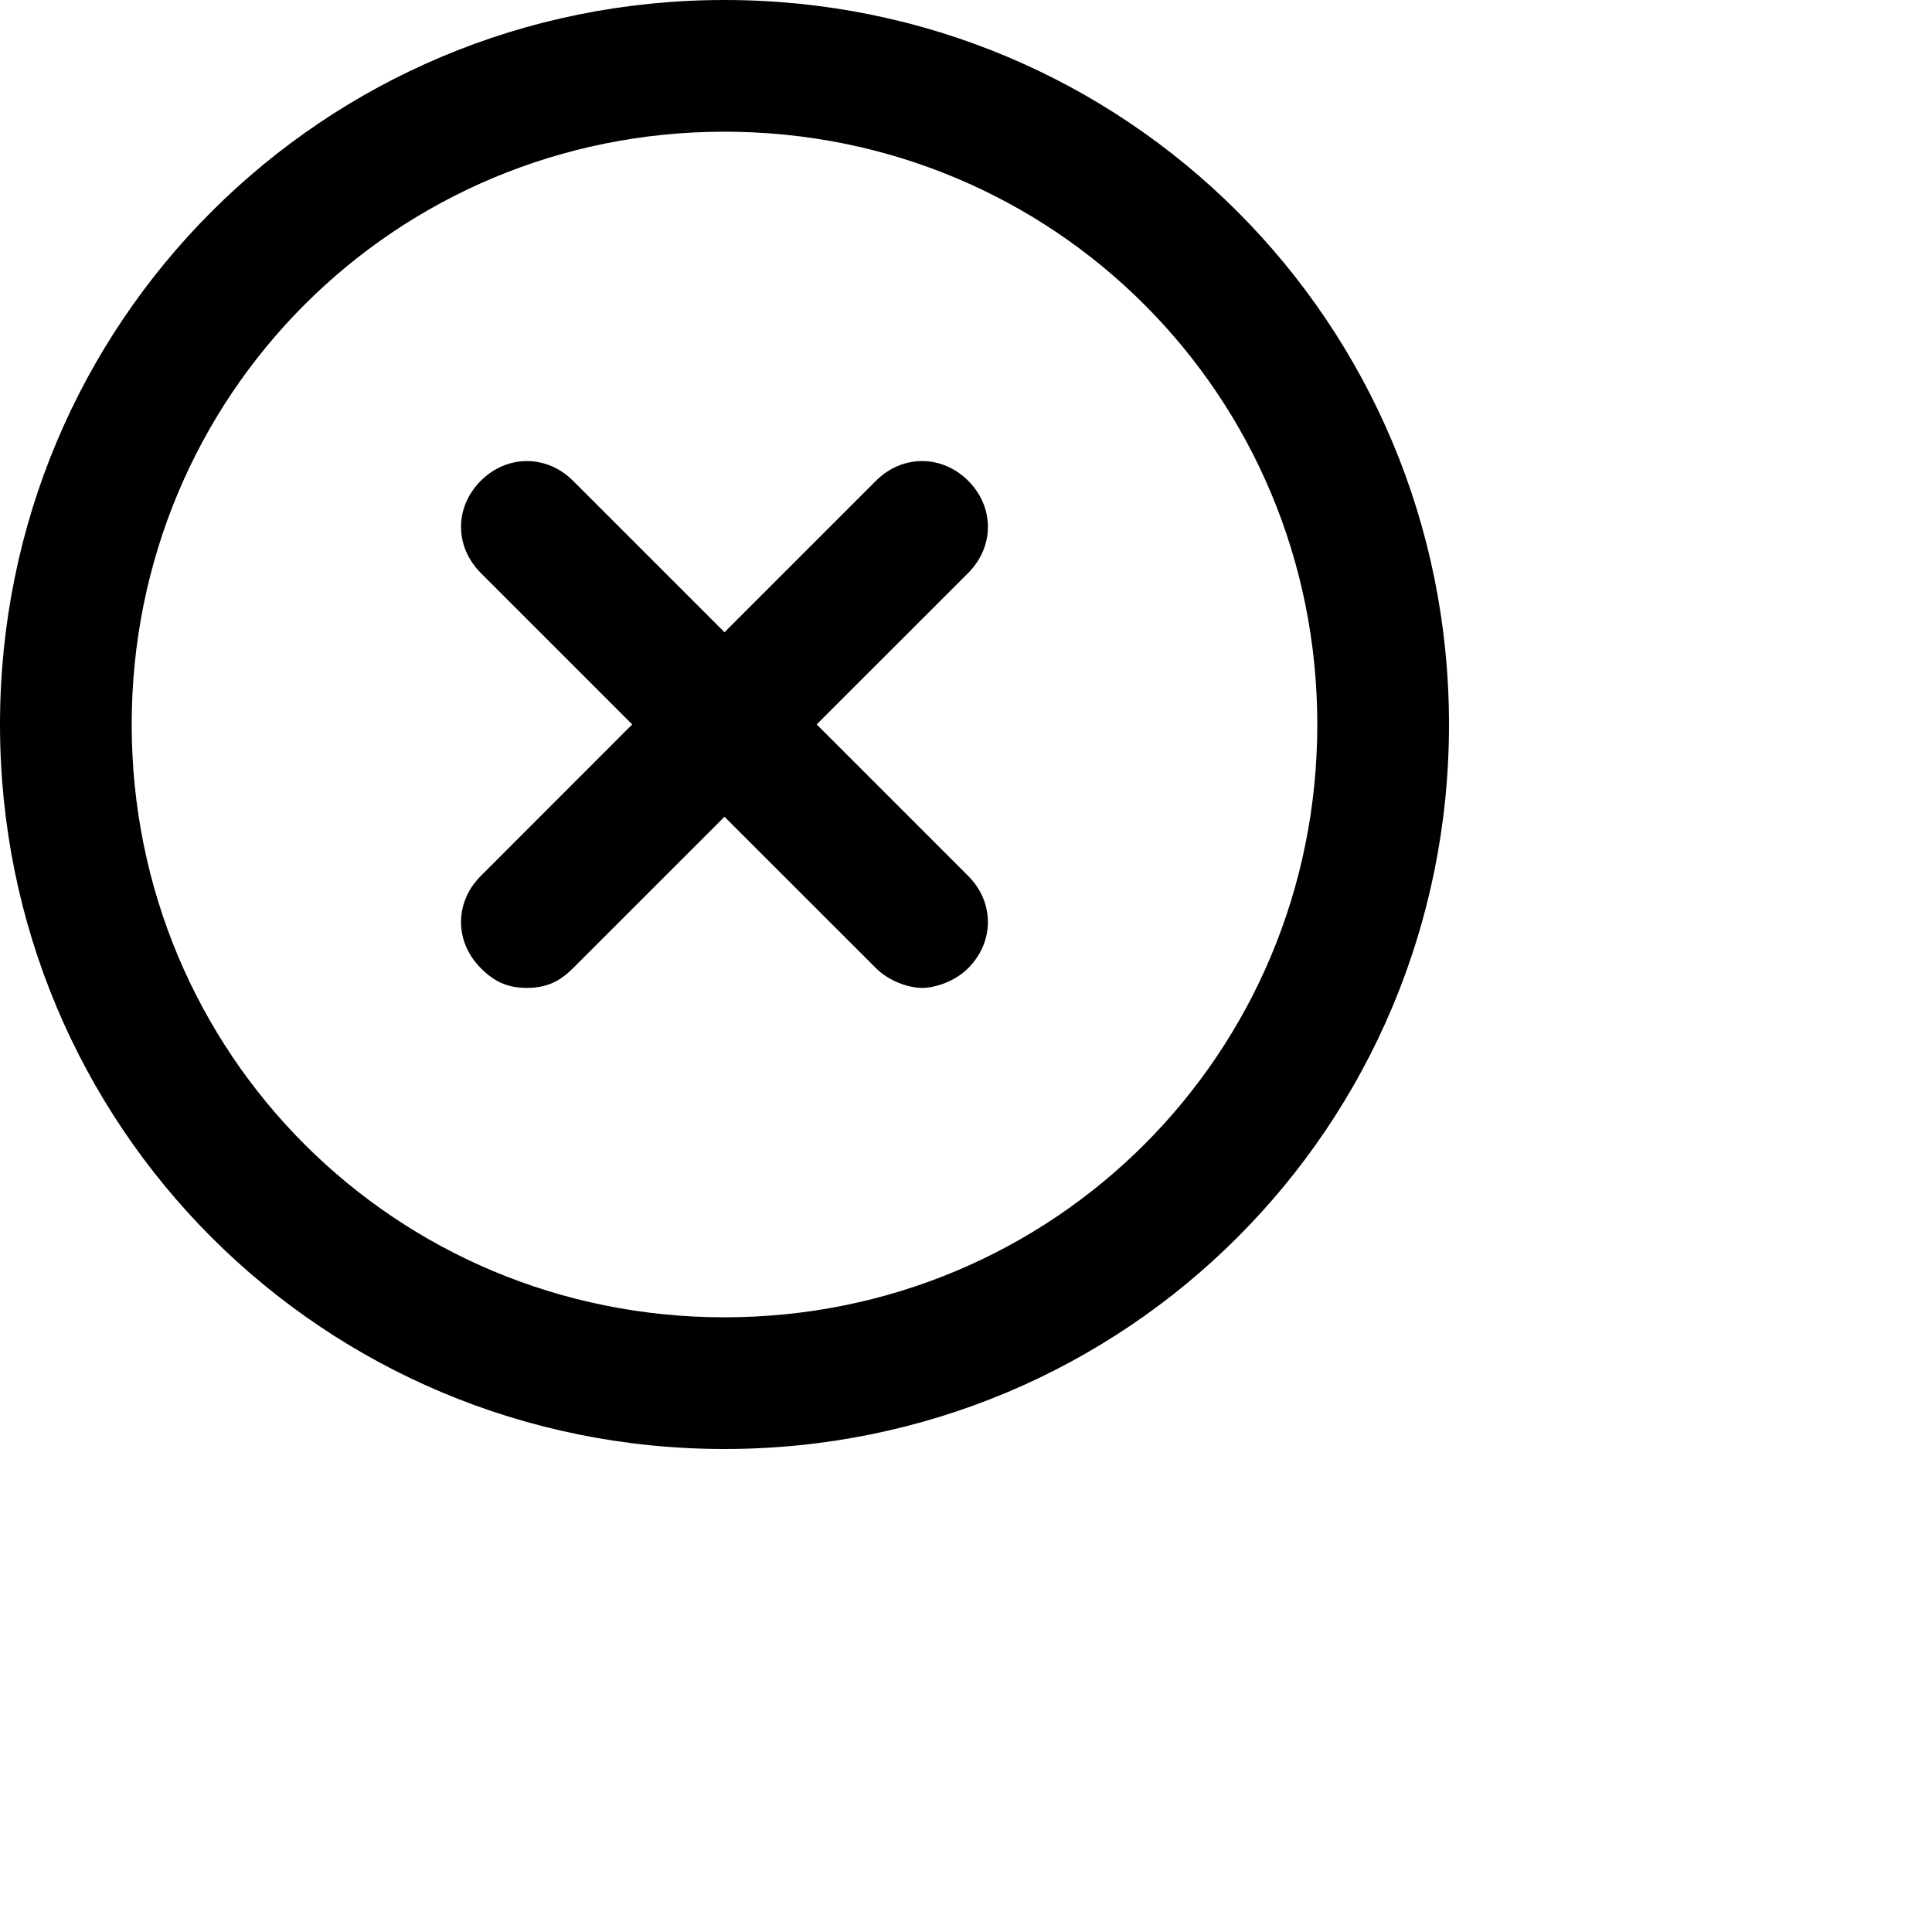
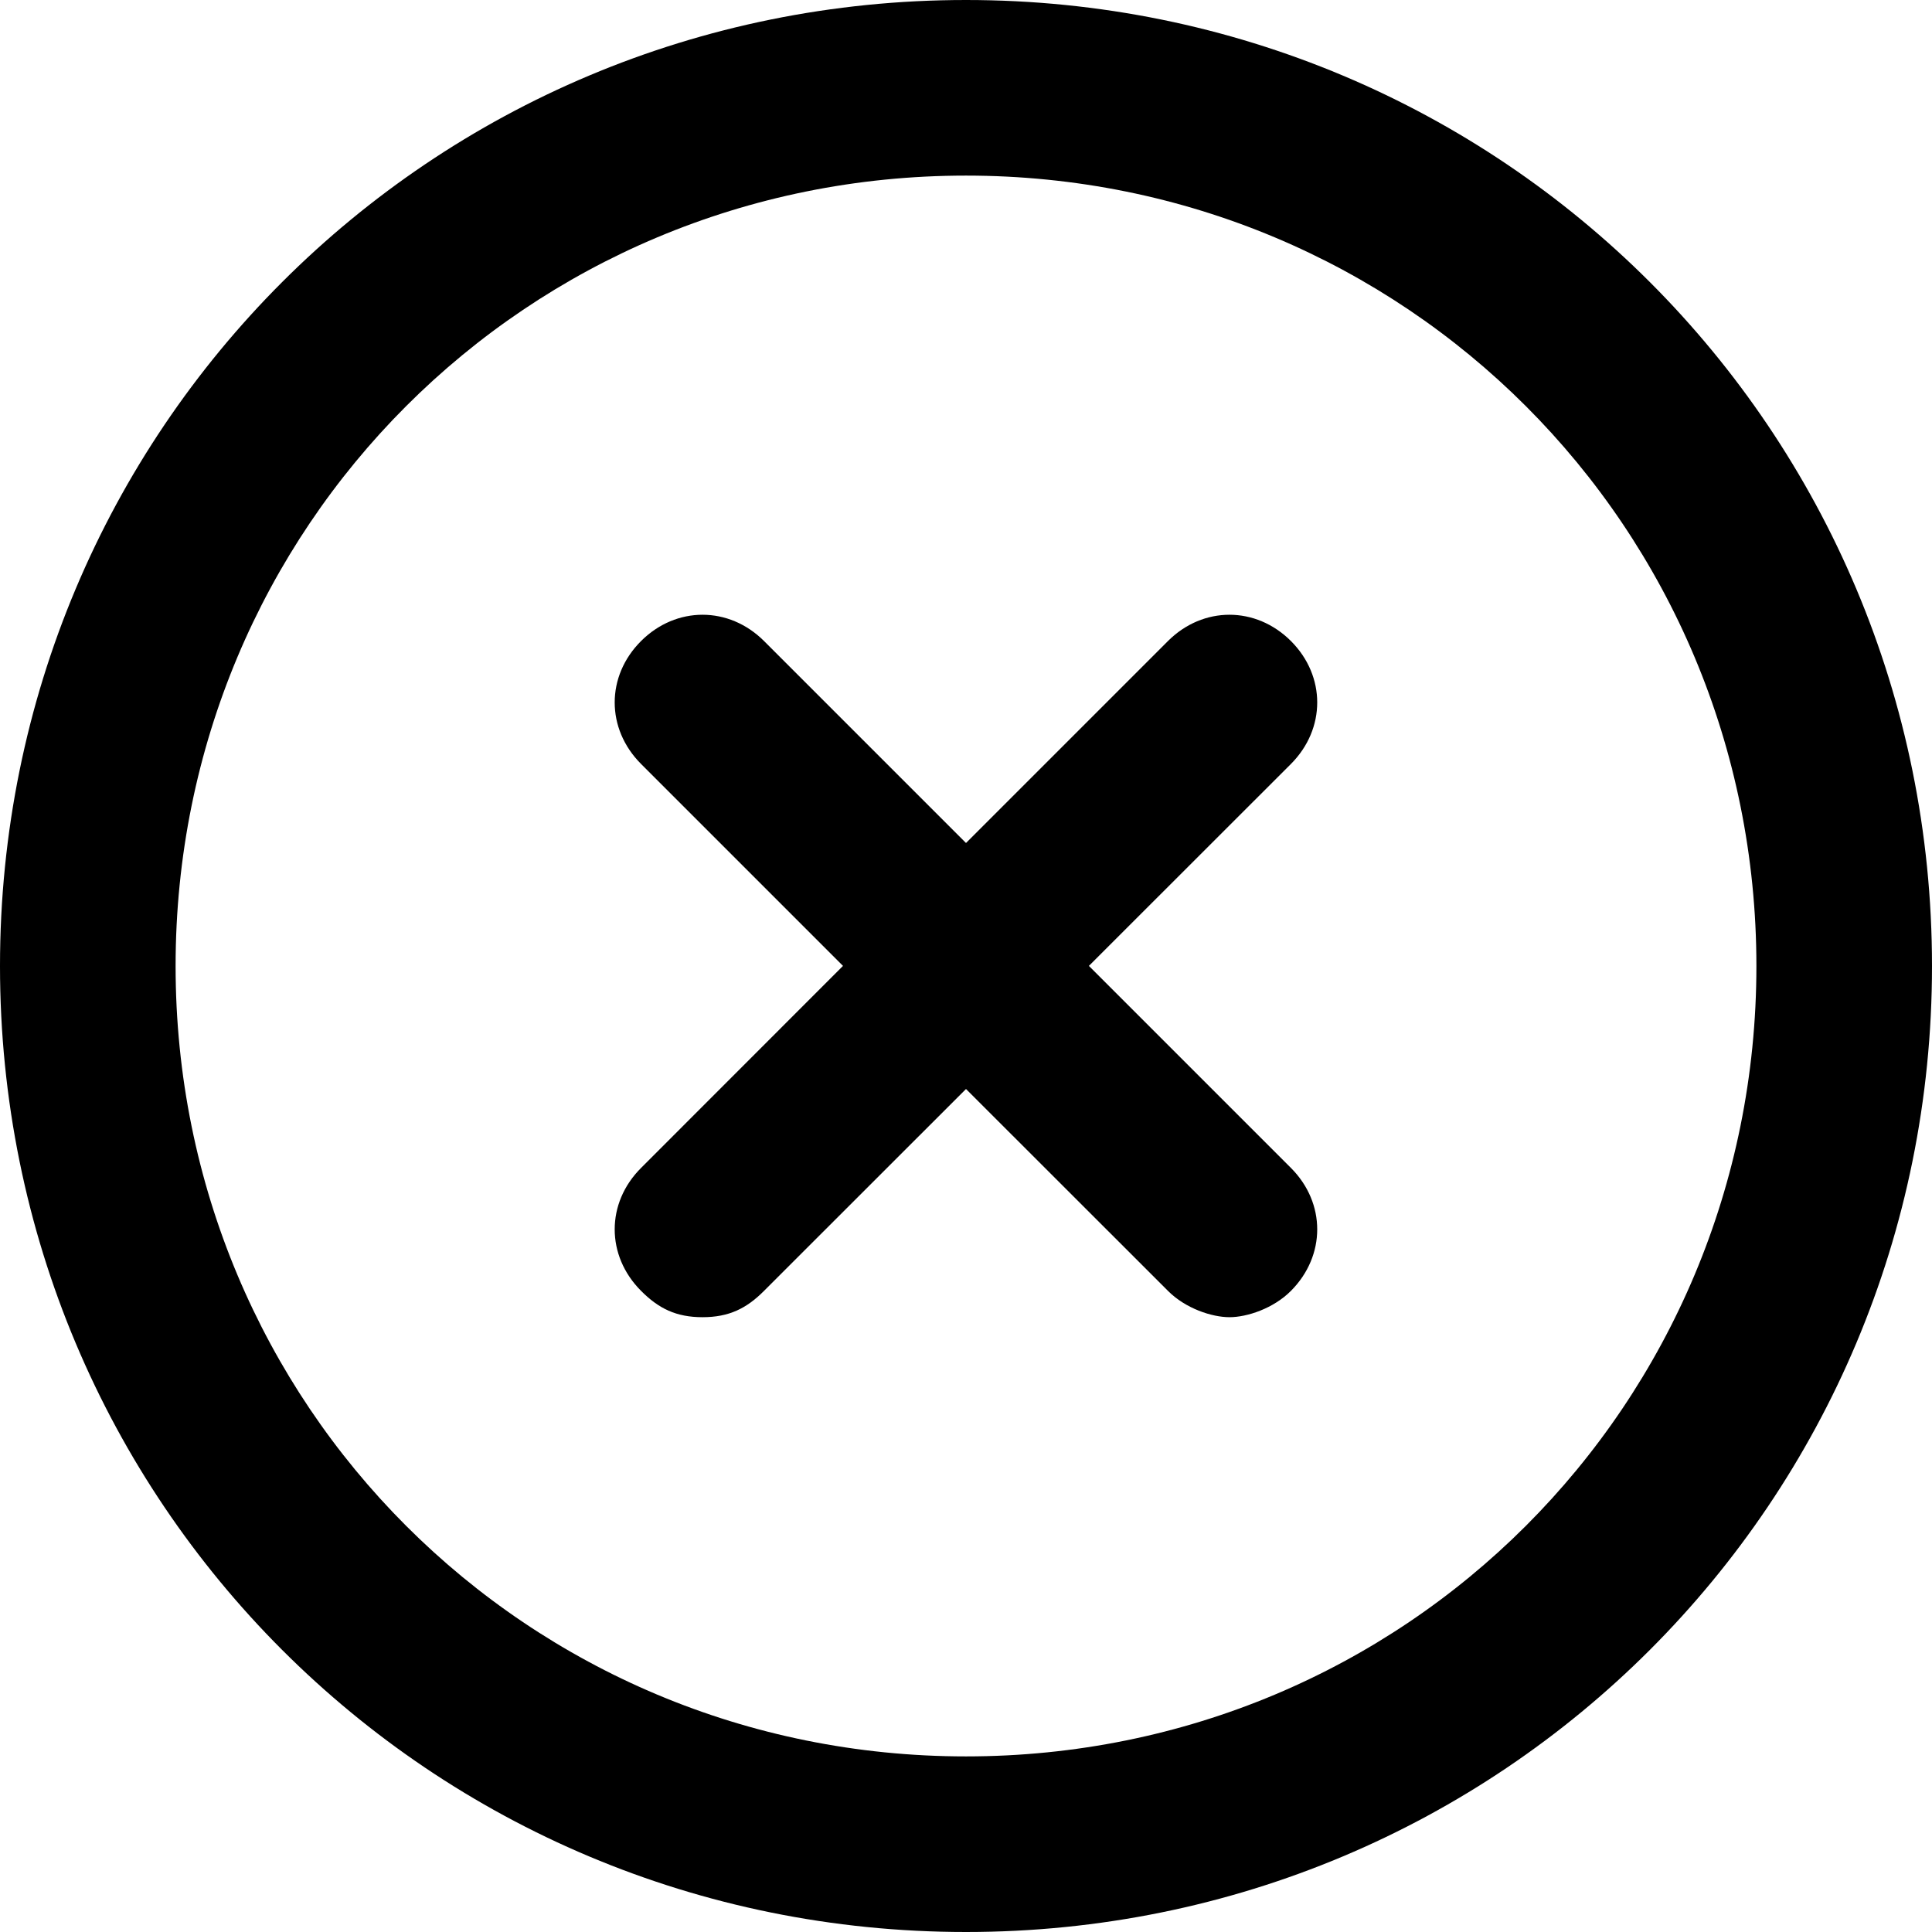
- <svg xmlns="http://www.w3.org/2000/svg" viewBox="0 0 24 24">
+ <svg xmlns="http://www.w3.org/2000/svg" viewBox="0 0 18 18">
  <path id="x_o_20-a" d="M9,16.364 C4.909,16.364 1.636,13.091 1.636,9 C1.636,4.909 4.909,1.636 9,1.636 C13.091,1.636 16.364,4.909 16.364,9 C16.364,13.091 13.091,16.364 9,16.364 M9,0 C4.009,0 0,4.009 0,9 C0,13.991 4.009,18 9,18 C13.991,18 18,13.991 18,9 C18,4.009 13.991,0 9,0 M12.027,5.972 C11.7,5.646 11.209,5.646 10.882,5.972 L9,7.854 L7.118,5.972 C6.791,5.646 6.3,5.646 5.973,5.972 C5.645,6.299 5.645,6.79 5.973,7.118 L7.854,8.999 L5.973,10.881 C5.645,11.208 5.645,11.699 5.973,12.027 C6.136,12.191 6.3,12.272 6.545,12.272 C6.791,12.272 6.955,12.191 7.118,12.027 L9,10.146 L10.882,12.027 C11.045,12.191 11.291,12.272 11.455,12.272 C11.618,12.272 11.864,12.191 12.027,12.027 C12.354,11.699 12.354,11.208 12.027,10.881 L10.145,8.999 L12.027,7.118 C12.354,6.79 12.354,6.299 12.027,5.972" />
</svg>
